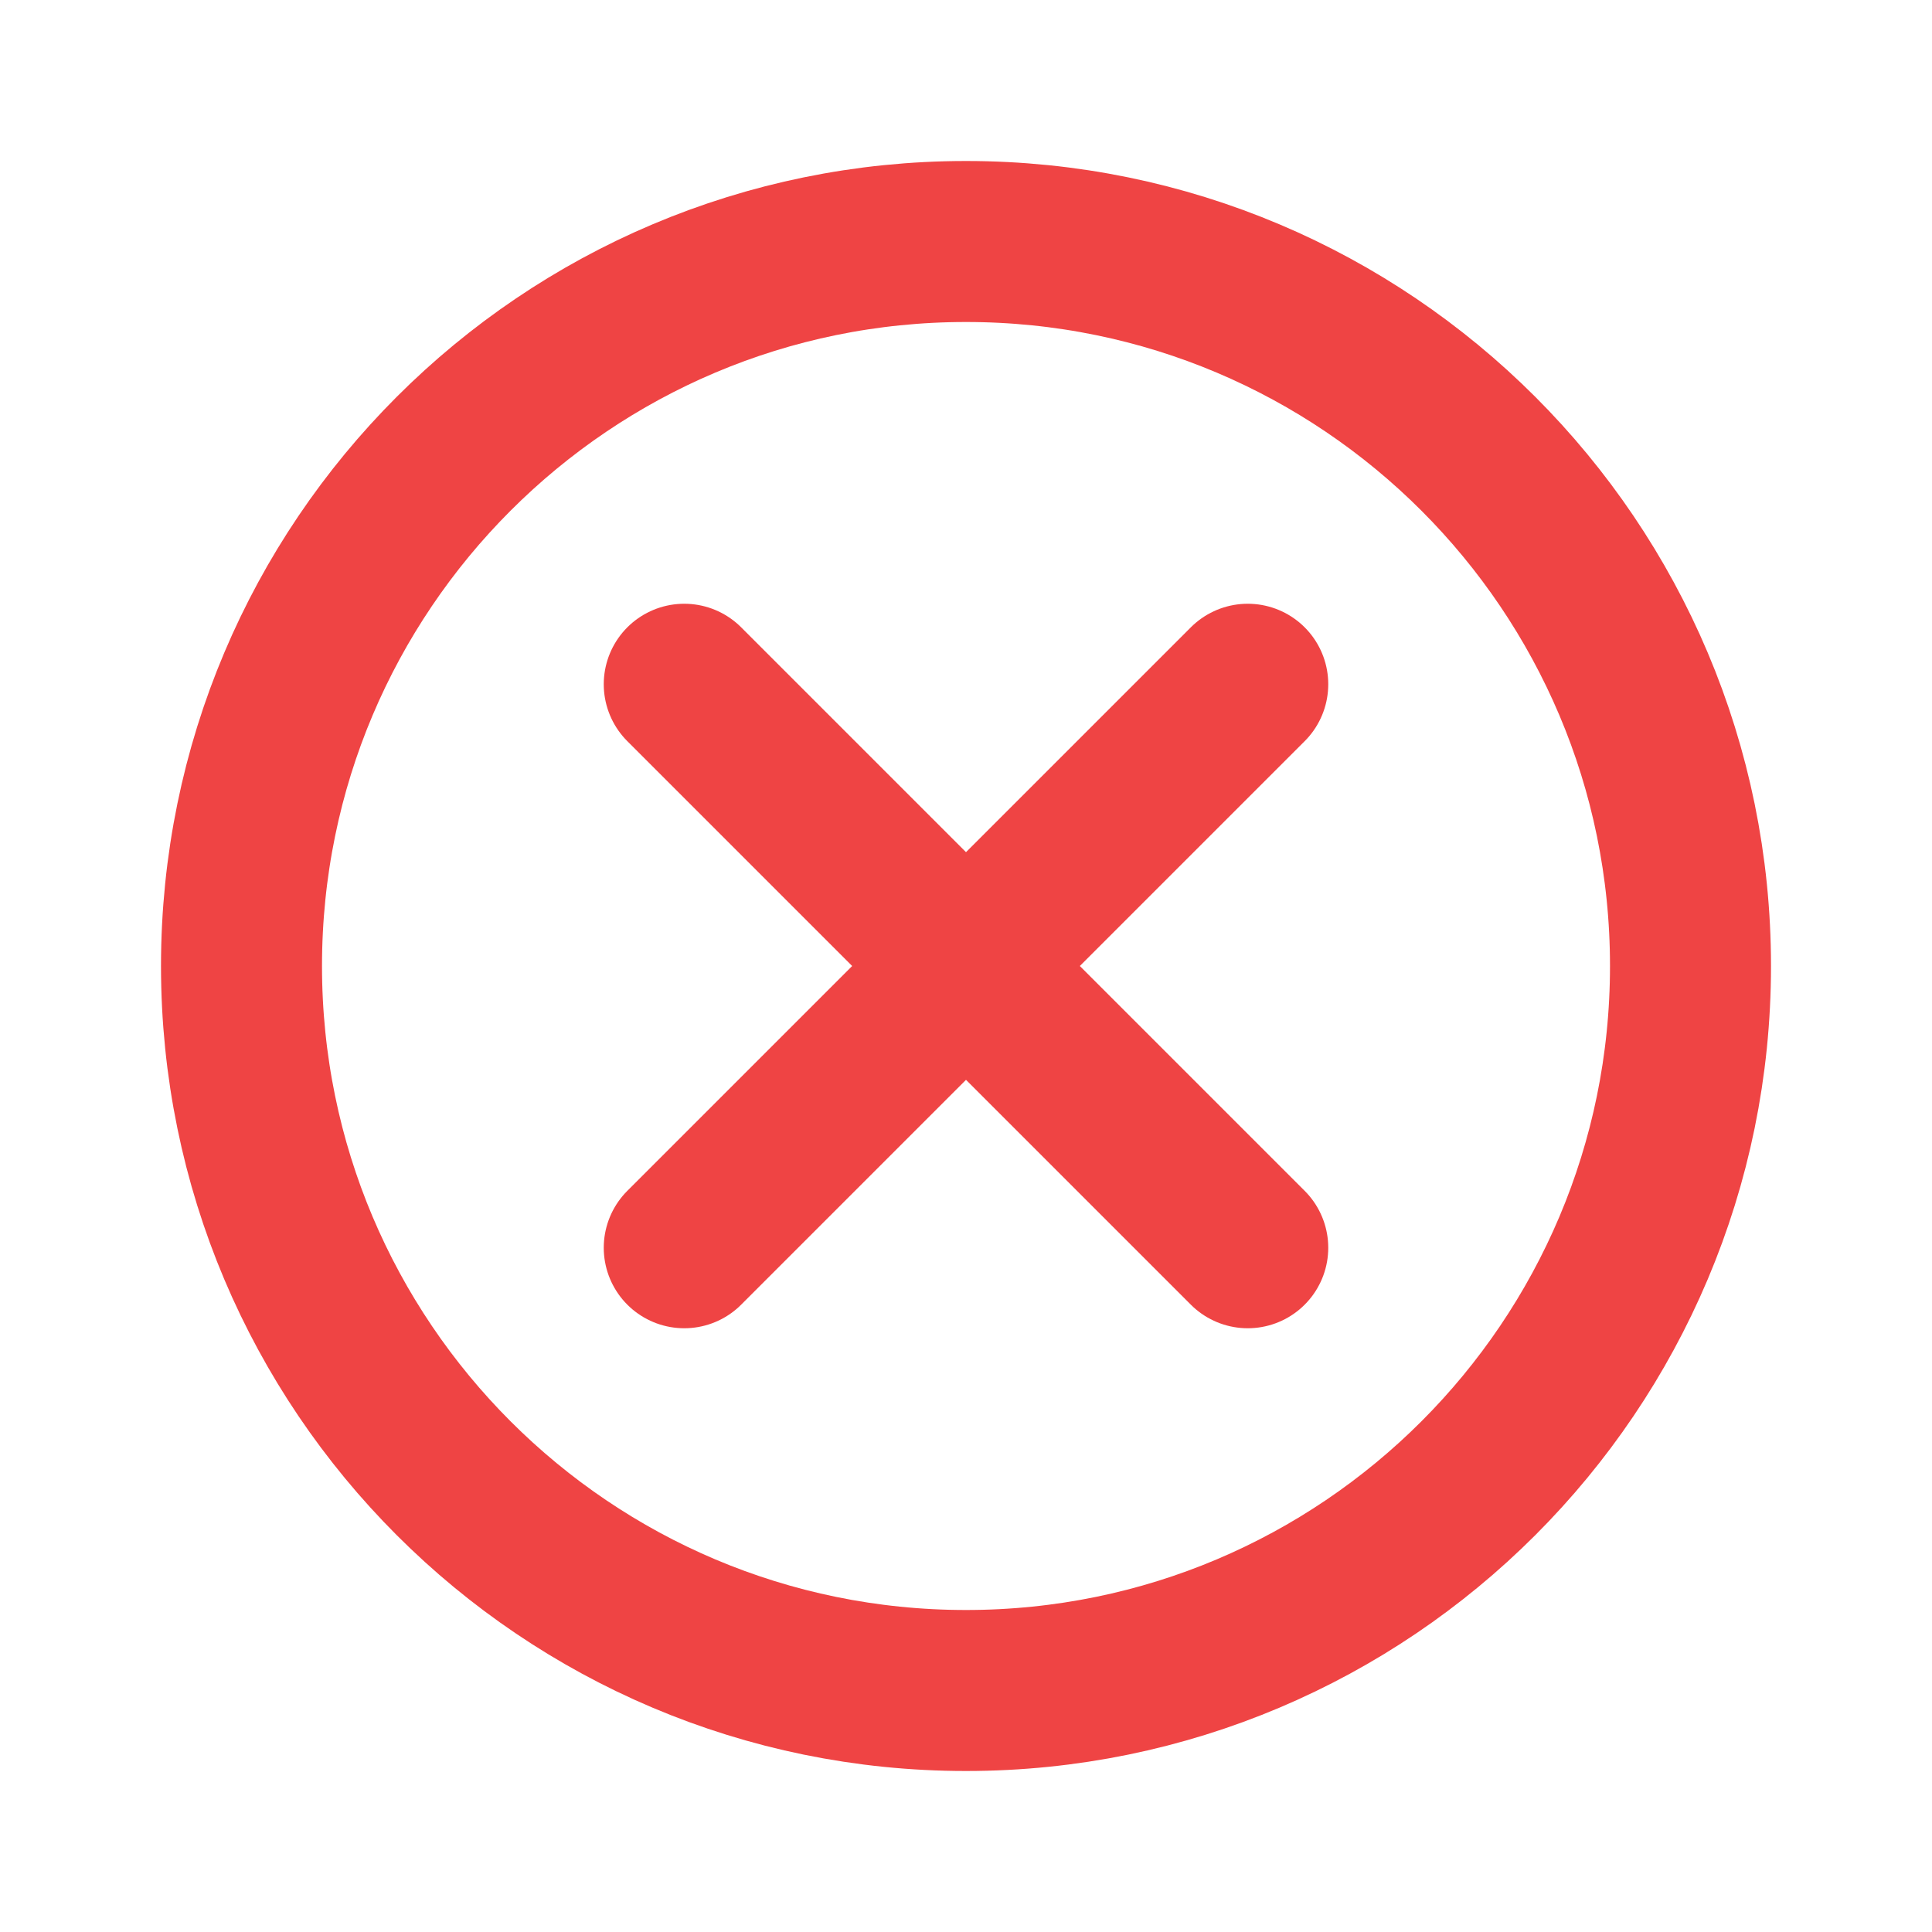
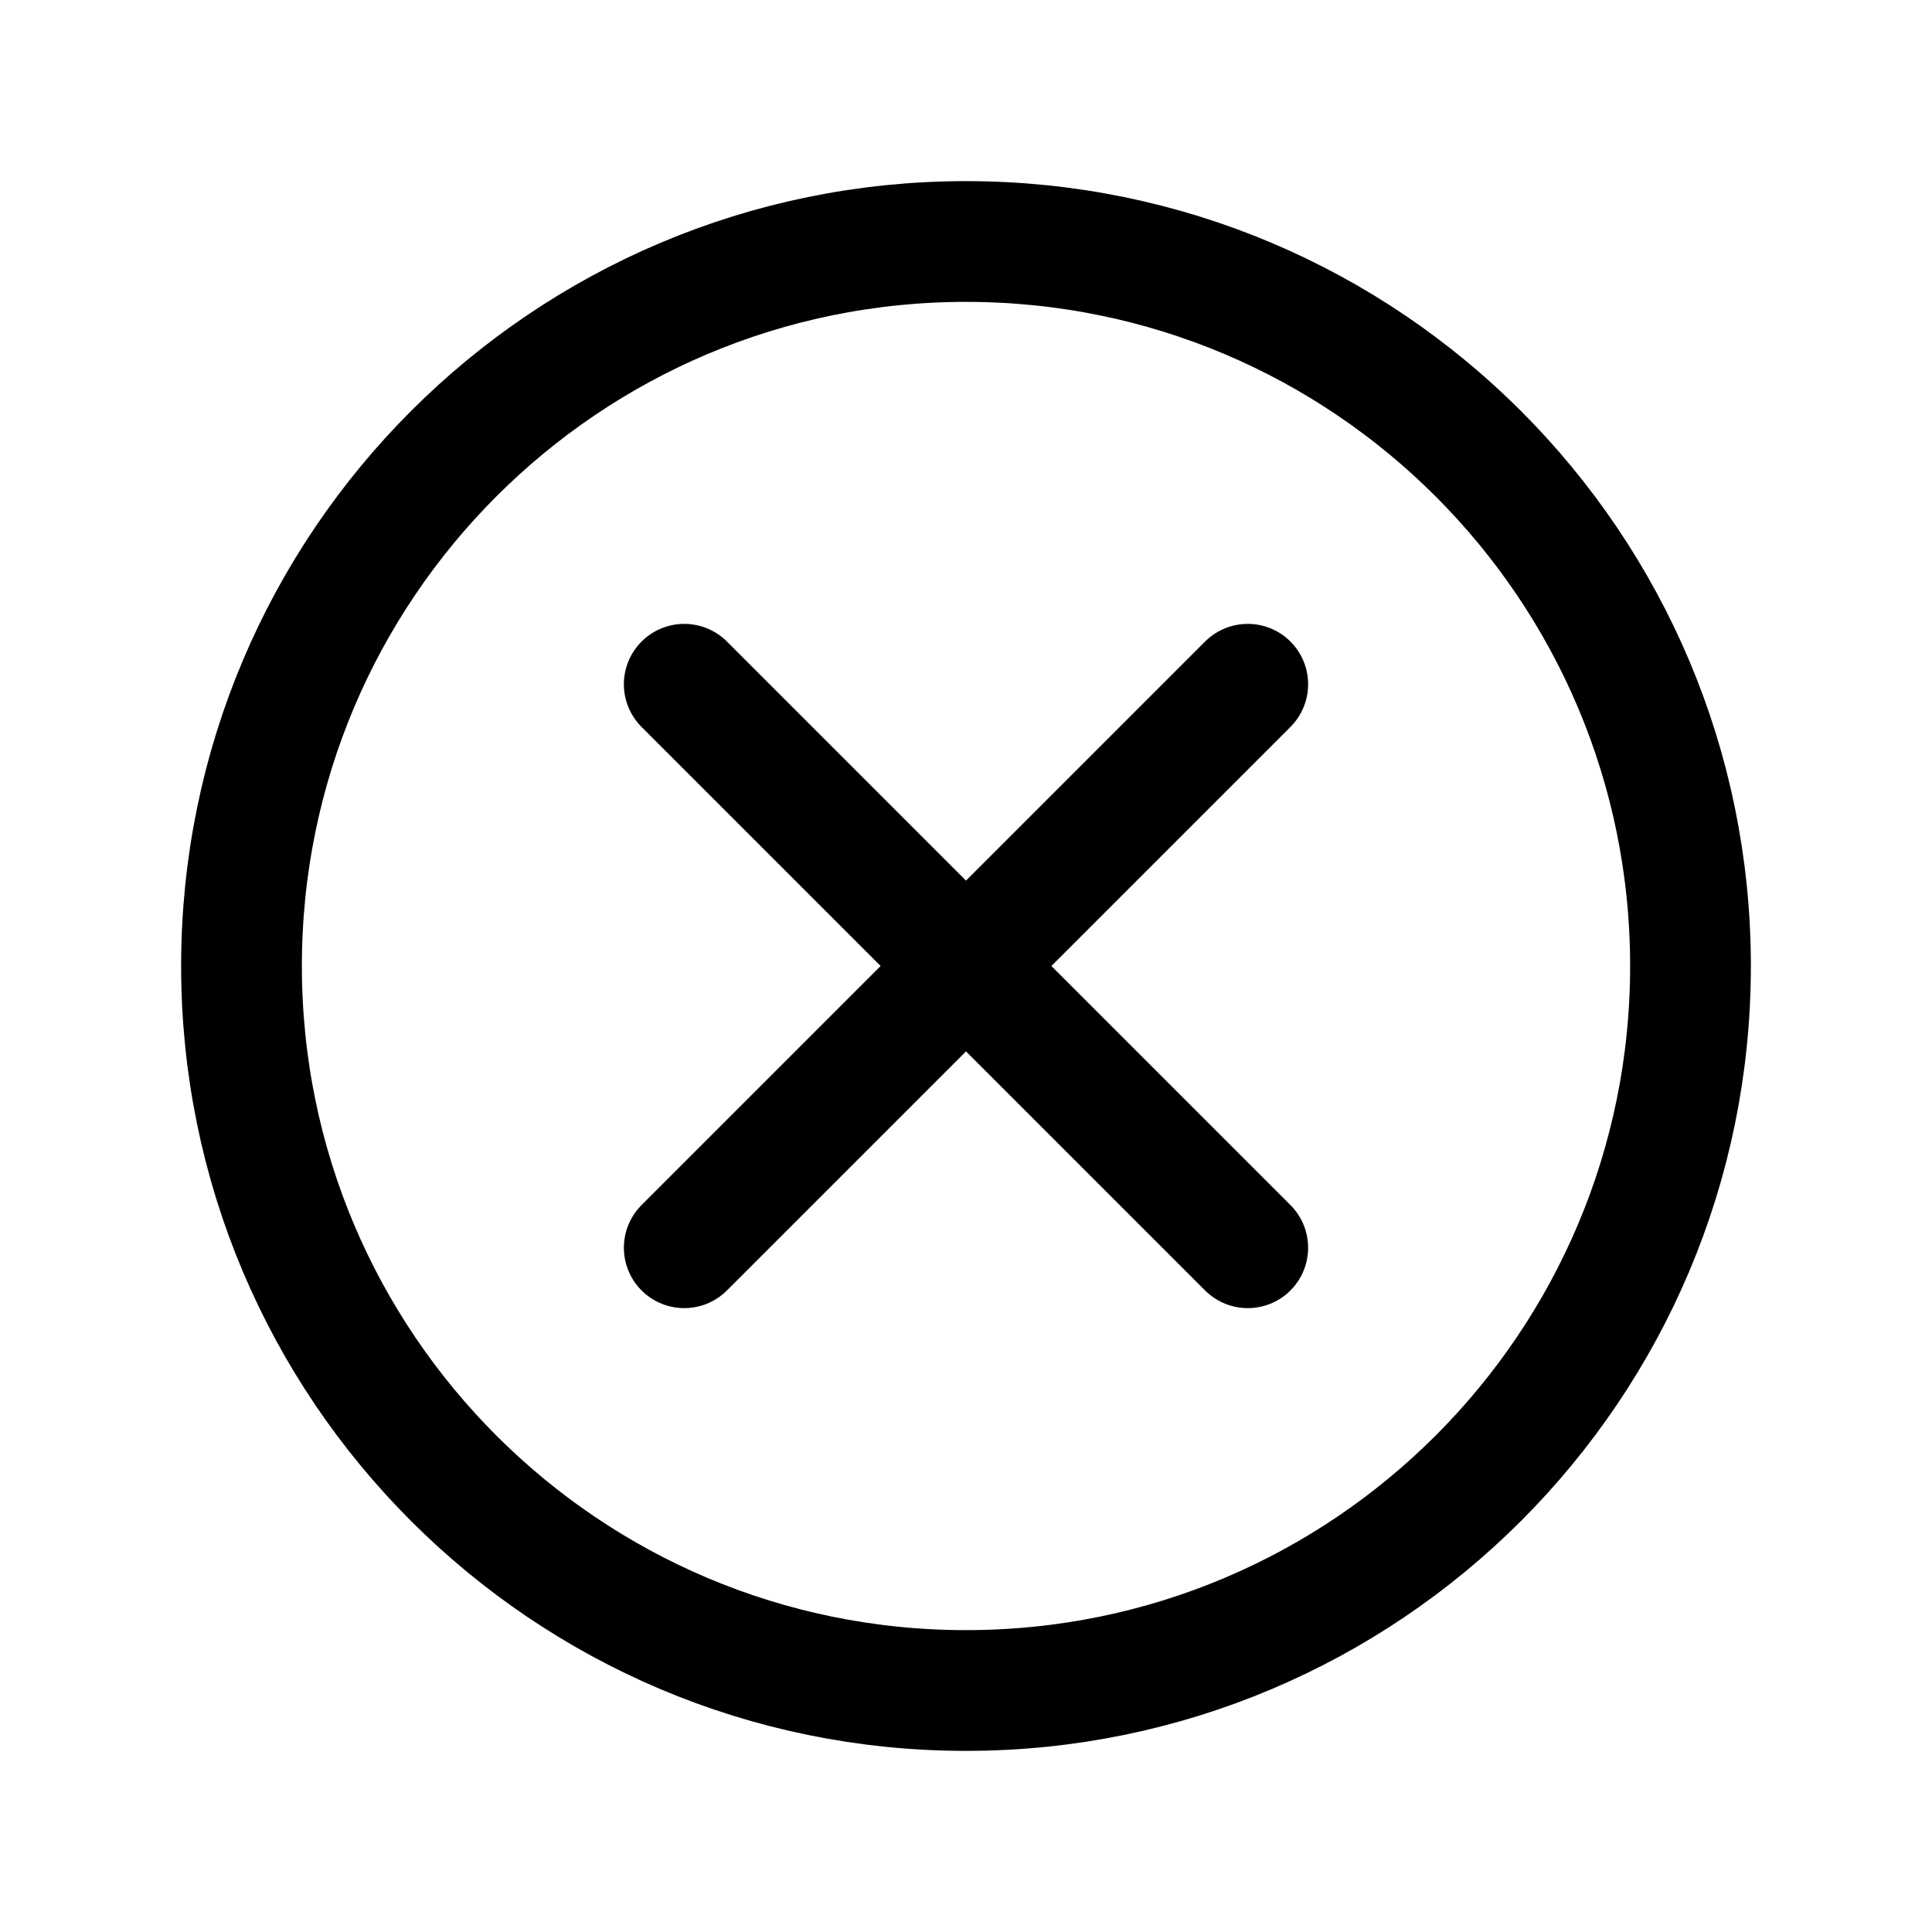
- <svg xmlns="http://www.w3.org/2000/svg" viewBox="0 0 24 24" width="24" height="24" fill="none" stroke="#EF4444" stroke-width="2" stroke-linecap="round" stroke-linejoin="round">
+ <svg xmlns="http://www.w3.org/2000/svg" viewBox="0 0 24 24" width="24" height="24" fill="none" stroke="currentColor" stroke-width="1.5" stroke-linecap="round" stroke-linejoin="round">
  <circle cx="12" cy="12" r="9" />
  <path d="m8.5 8.5 7 7m0-7-7 7" />
</svg>
